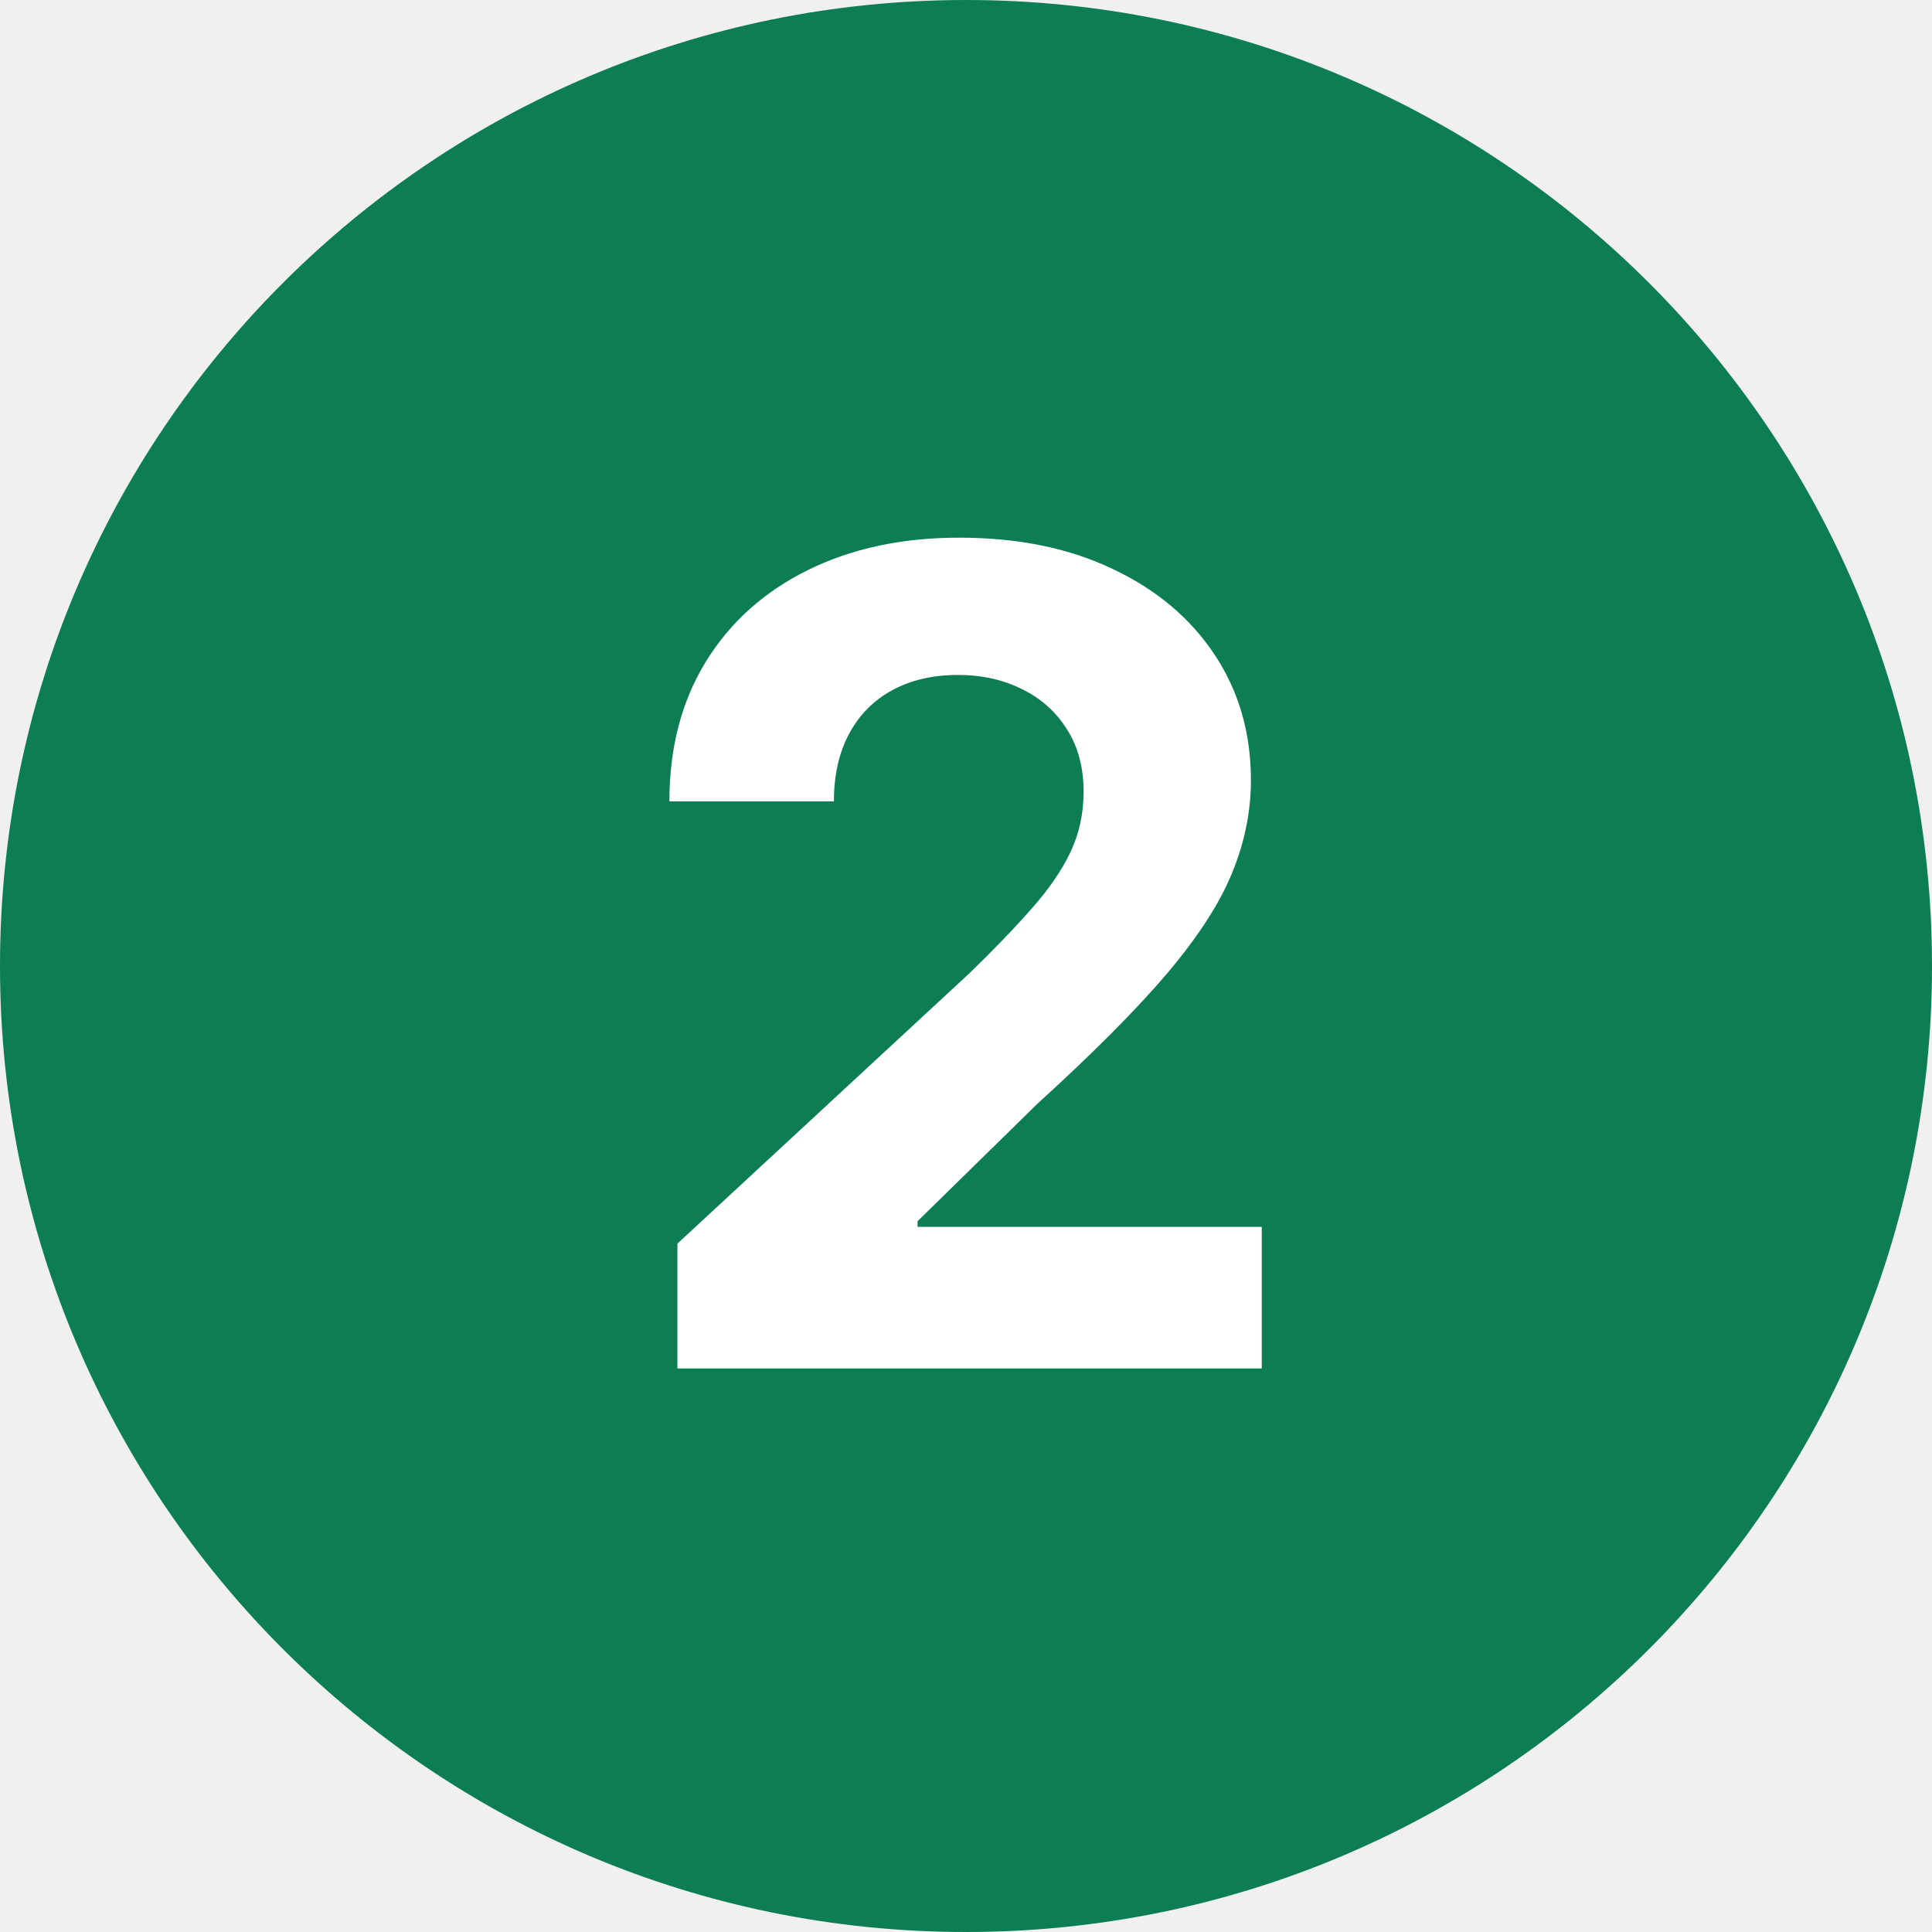
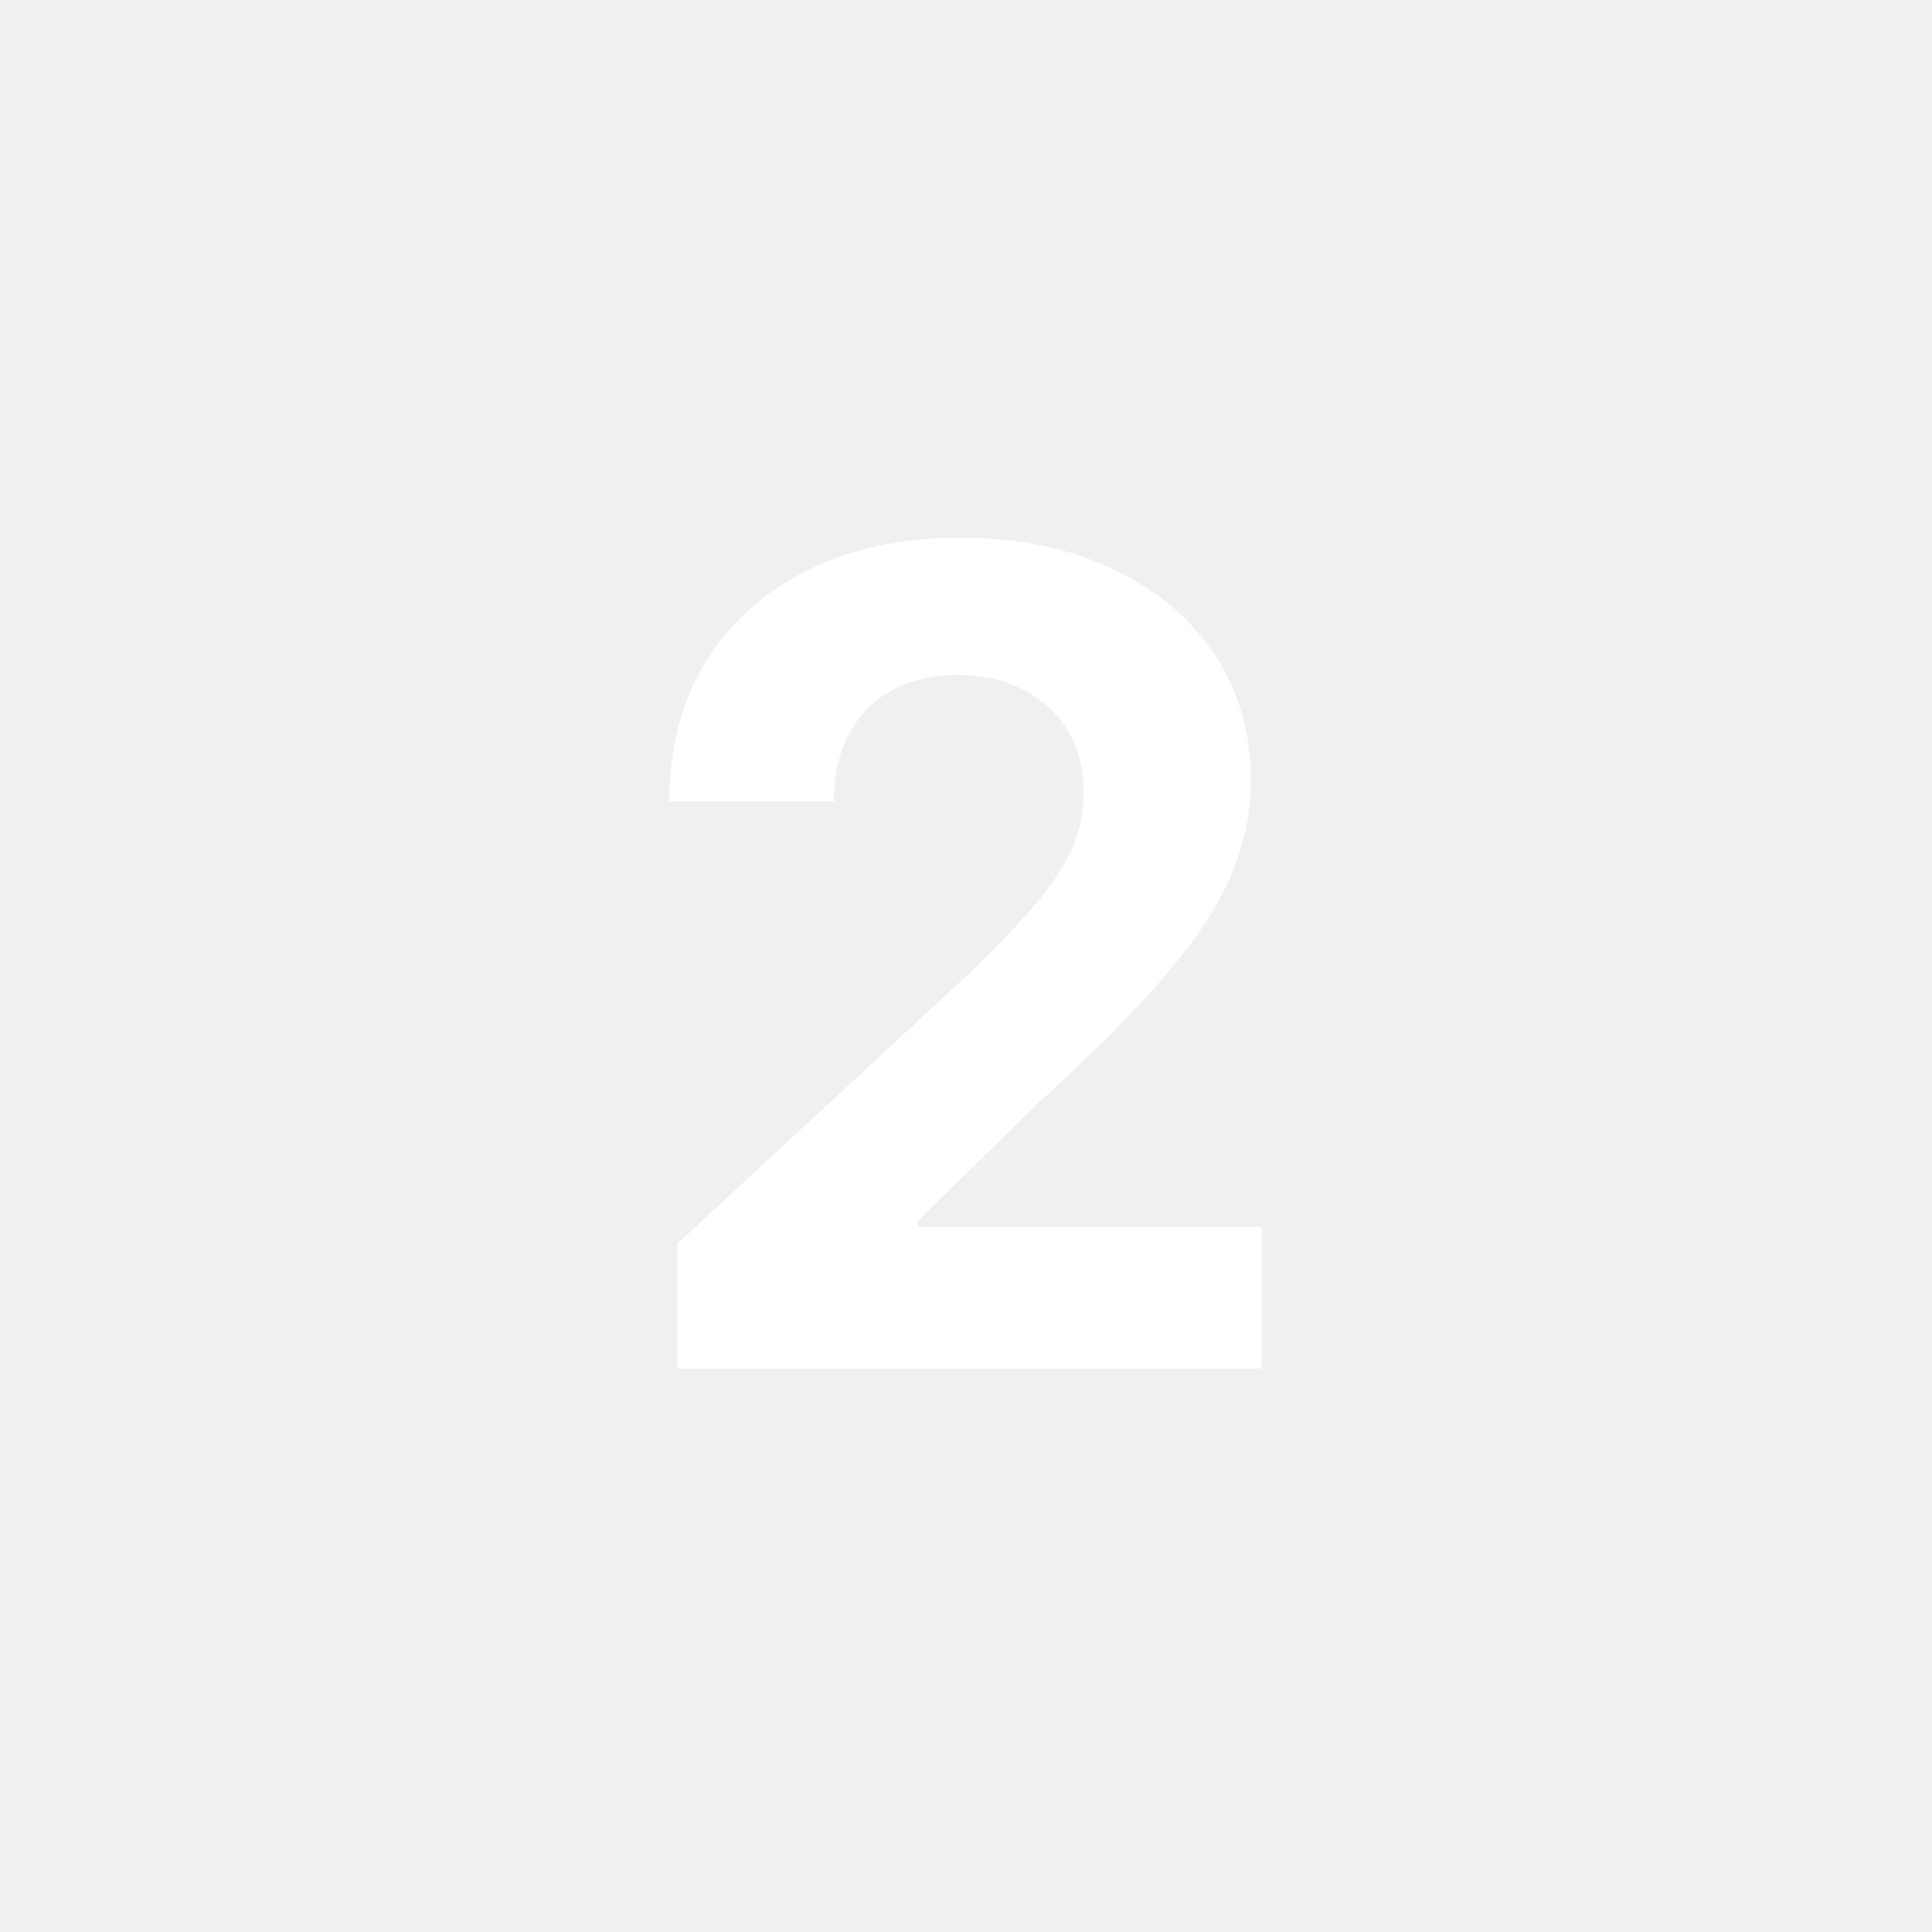
<svg xmlns="http://www.w3.org/2000/svg" width="40" height="40" viewBox="0 0 40 40" fill="none">
  <g clip-path="url(#clip0_2703_57344)">
-     <circle cx="20" cy="20" r="20" fill="#0D7E54" />
+     <circle cx="20" cy="20" r="20" fill="current" />
    <path d="M14.025 28.333V25.748L20.066 20.155C20.579 19.658 21.01 19.21 21.358 18.813C21.712 18.415 21.98 18.026 22.162 17.644C22.344 17.258 22.435 16.841 22.435 16.393C22.435 15.896 22.322 15.468 22.096 15.109C21.869 14.744 21.56 14.465 21.168 14.272C20.775 14.073 20.331 13.974 19.834 13.974C19.314 13.974 18.861 14.079 18.475 14.289C18.088 14.498 17.79 14.8 17.58 15.192C17.37 15.584 17.265 16.051 17.265 16.592H13.859C13.859 15.482 14.111 14.518 14.613 13.7C15.116 12.883 15.82 12.25 16.726 11.803C17.632 11.355 18.676 11.132 19.858 11.132C21.074 11.132 22.131 11.347 23.032 11.778C23.938 12.203 24.642 12.794 25.145 13.551C25.648 14.308 25.899 15.175 25.899 16.153C25.899 16.794 25.772 17.426 25.518 18.05C25.269 18.675 24.825 19.368 24.184 20.13C23.543 20.887 22.64 21.796 21.474 22.856L18.997 25.284V25.4H26.123V28.333H14.025Z" fill="white" />
  </g>
  <defs>
    <clipPath id="clip0_2703_57344">
      <rect width="40" height="40" fill="white" />
    </clipPath>
  </defs>
</svg>
